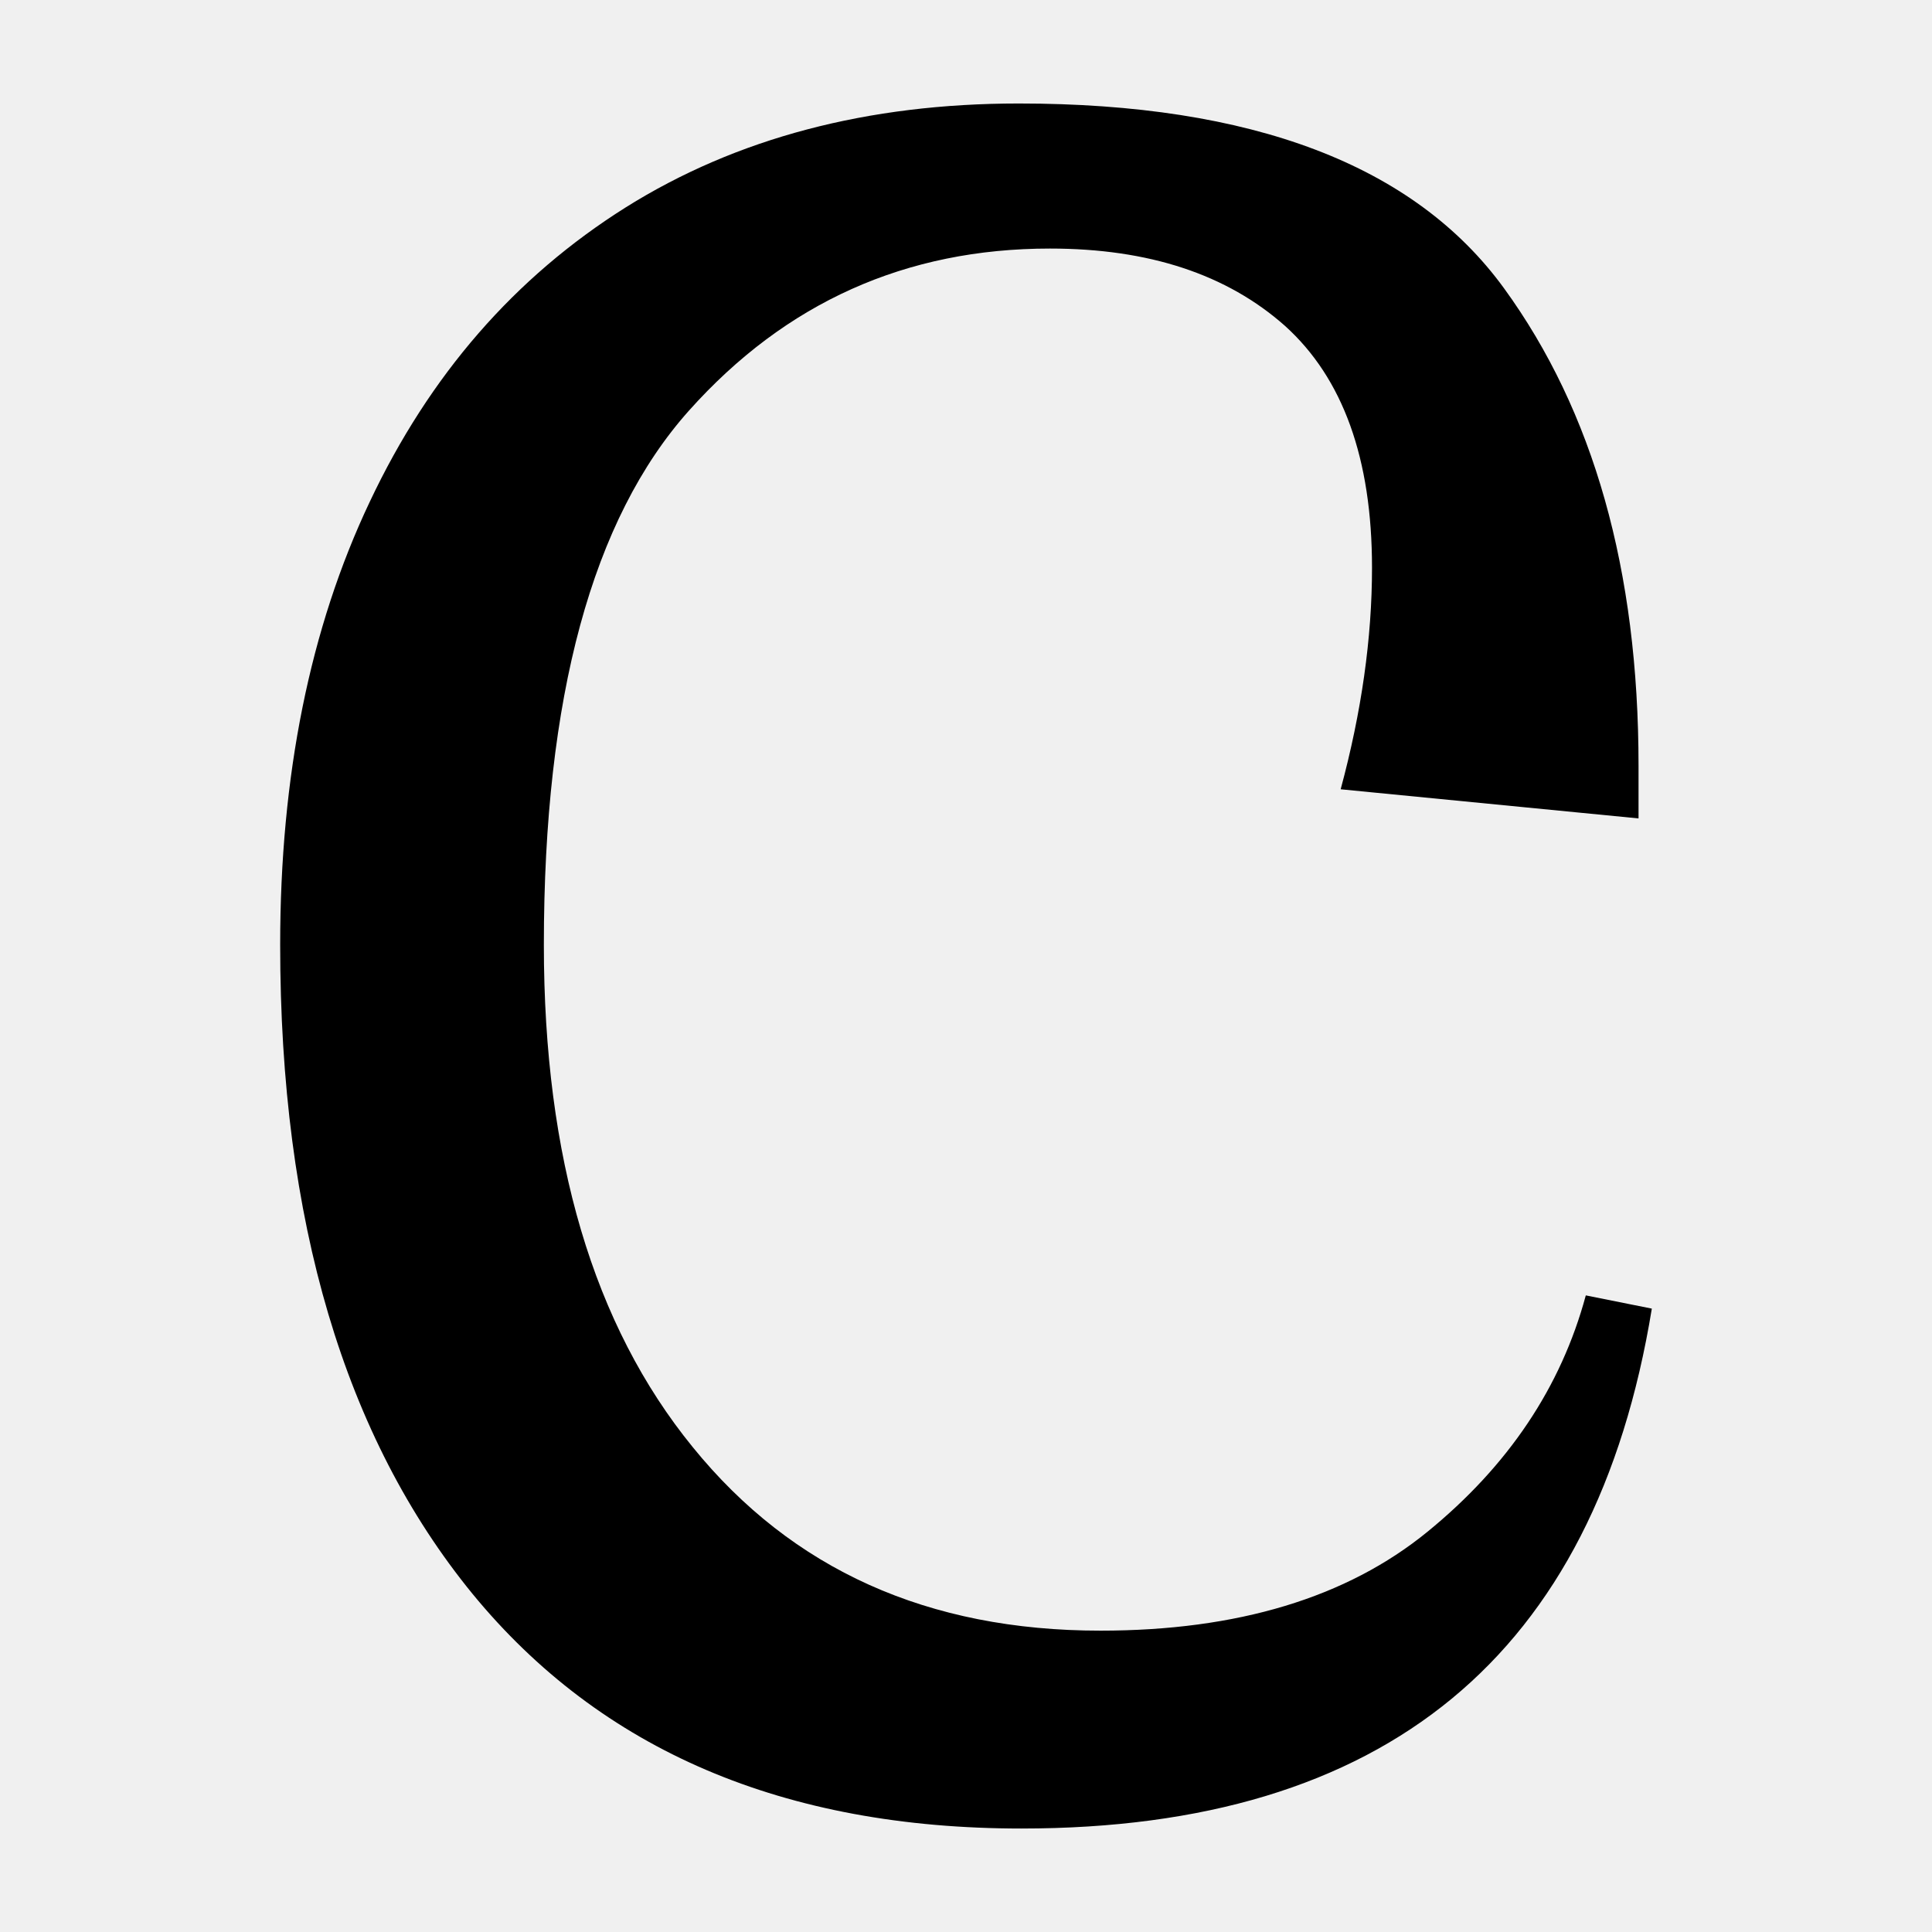
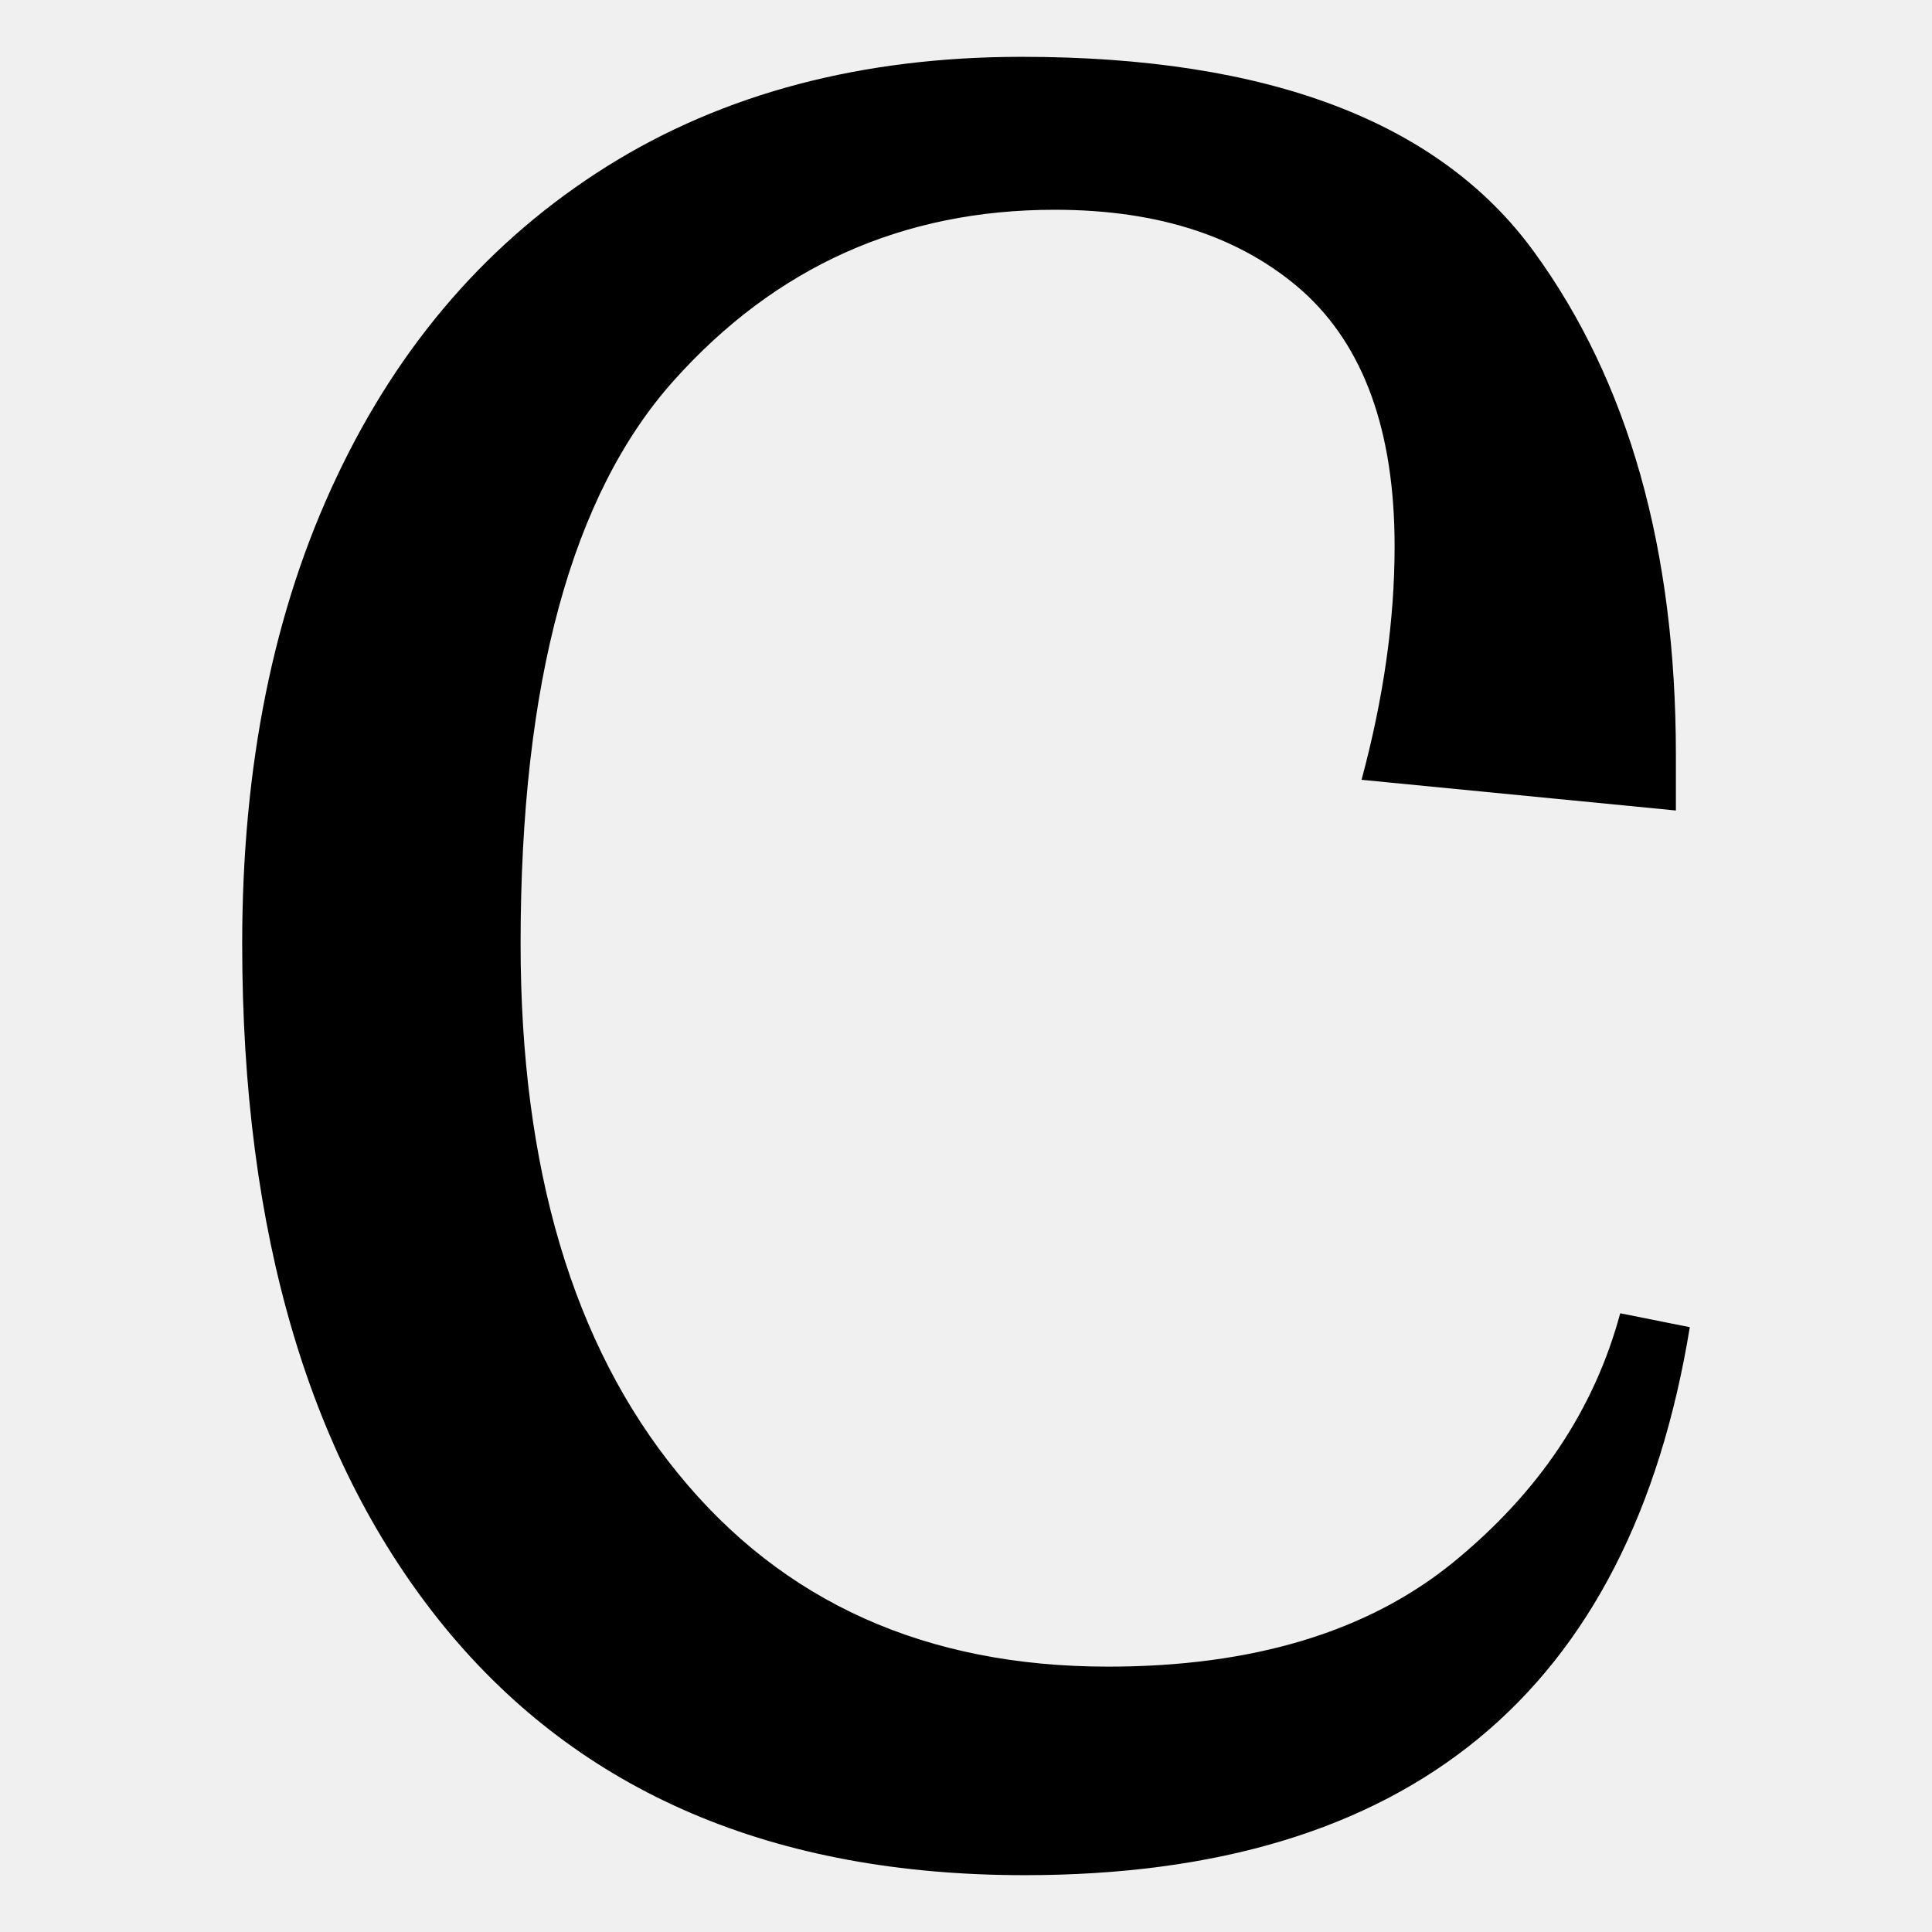
- <svg xmlns="http://www.w3.org/2000/svg" viewBox="-39.42 -10.53 271.83 271.83" role="img" aria-label="Contelligent">
+ <svg xmlns="http://www.w3.org/2000/svg" viewBox="-136.39 -32 1088 1088" role="img" aria-label="Contelligent">
  <style>g{fill:#000}@media (prefers-color-scheme:dark){g{fill:#fff}}</style>
-   <g fill="#000000">
-     <path d="M183.7 171.731C180.22 184.641 172.8 195.701 161.43 204.981C150.06 214.261 134.68 218.901 115.42 218.901C91.14 218.901 72.04 210.321 58.05 193.081C44.05 175.911 37.1 152.331 37.1 122.411C37.1 87.541 43.9 62.491 57.51 47.251C71.12 32.021 88.05 24.441 108.31 24.441C122.23 24.441 133.21 28.071 141.4 35.341C149.52 42.691 153.62 53.971 153.62 69.361C153.62 79.261 152.15 89.621 149.21 100.521L191.12 104.621V97.201C191.12 69.671 184.78 47.331 172.18 30.011C159.58 12.691 136.77 4.031 103.91 4.031C82.65 4.031 64.17 8.901 48.63 18.641C33.01 28.461 21.03 42.221 12.6 60.081C4.17 77.861 0 98.661 0 122.401C0 161.221 9.05 191.681 27.06 213.721C45.15 235.761 70.9 246.741 104.3 246.741C155.49 246.741 185.02 222.381 192.99 173.591L183.71 171.731H183.7Z" />
+   <g>
+     <path d="M776.03,707.57c-14.7,54.48-46.05,101.13-94.06,140.27-48.01,39.15-113.01,58.72-194.33,58.72-102.56,0-183.23-36.21-242.35-108.96-59.12-72.42-88.51-171.92-88.51-298.16,0-147.12,28.74-252.82,86.23-317.08,57.48-64.26,129.01-96.23,214.58-96.23,58.79,0,105.17,15.33,139.79,46,34.29,30.99,51.6,78.62,51.6,143.54,0,41.76-6.21,85.47-18.62,131.47l177.02,17.29v-31.32c0-116.13-26.78-210.41-80.02-283.48C674.13,36.54,577.78,0,438.97,0c-89.82,0-167.88,20.55-233.53,61.66-65.98,41.43-116.6,99.5-152.2,174.85C17.64,311.54,0,399.29,0,499.44c0,163.76,38.21,292.29,114.31,385.26,76.43,92.97,185.19,139.3,326.29,139.3,216.22,0,340.98-102.76,374.62-308.6l-39.19-7.83Z" />
  </g>
</svg>
